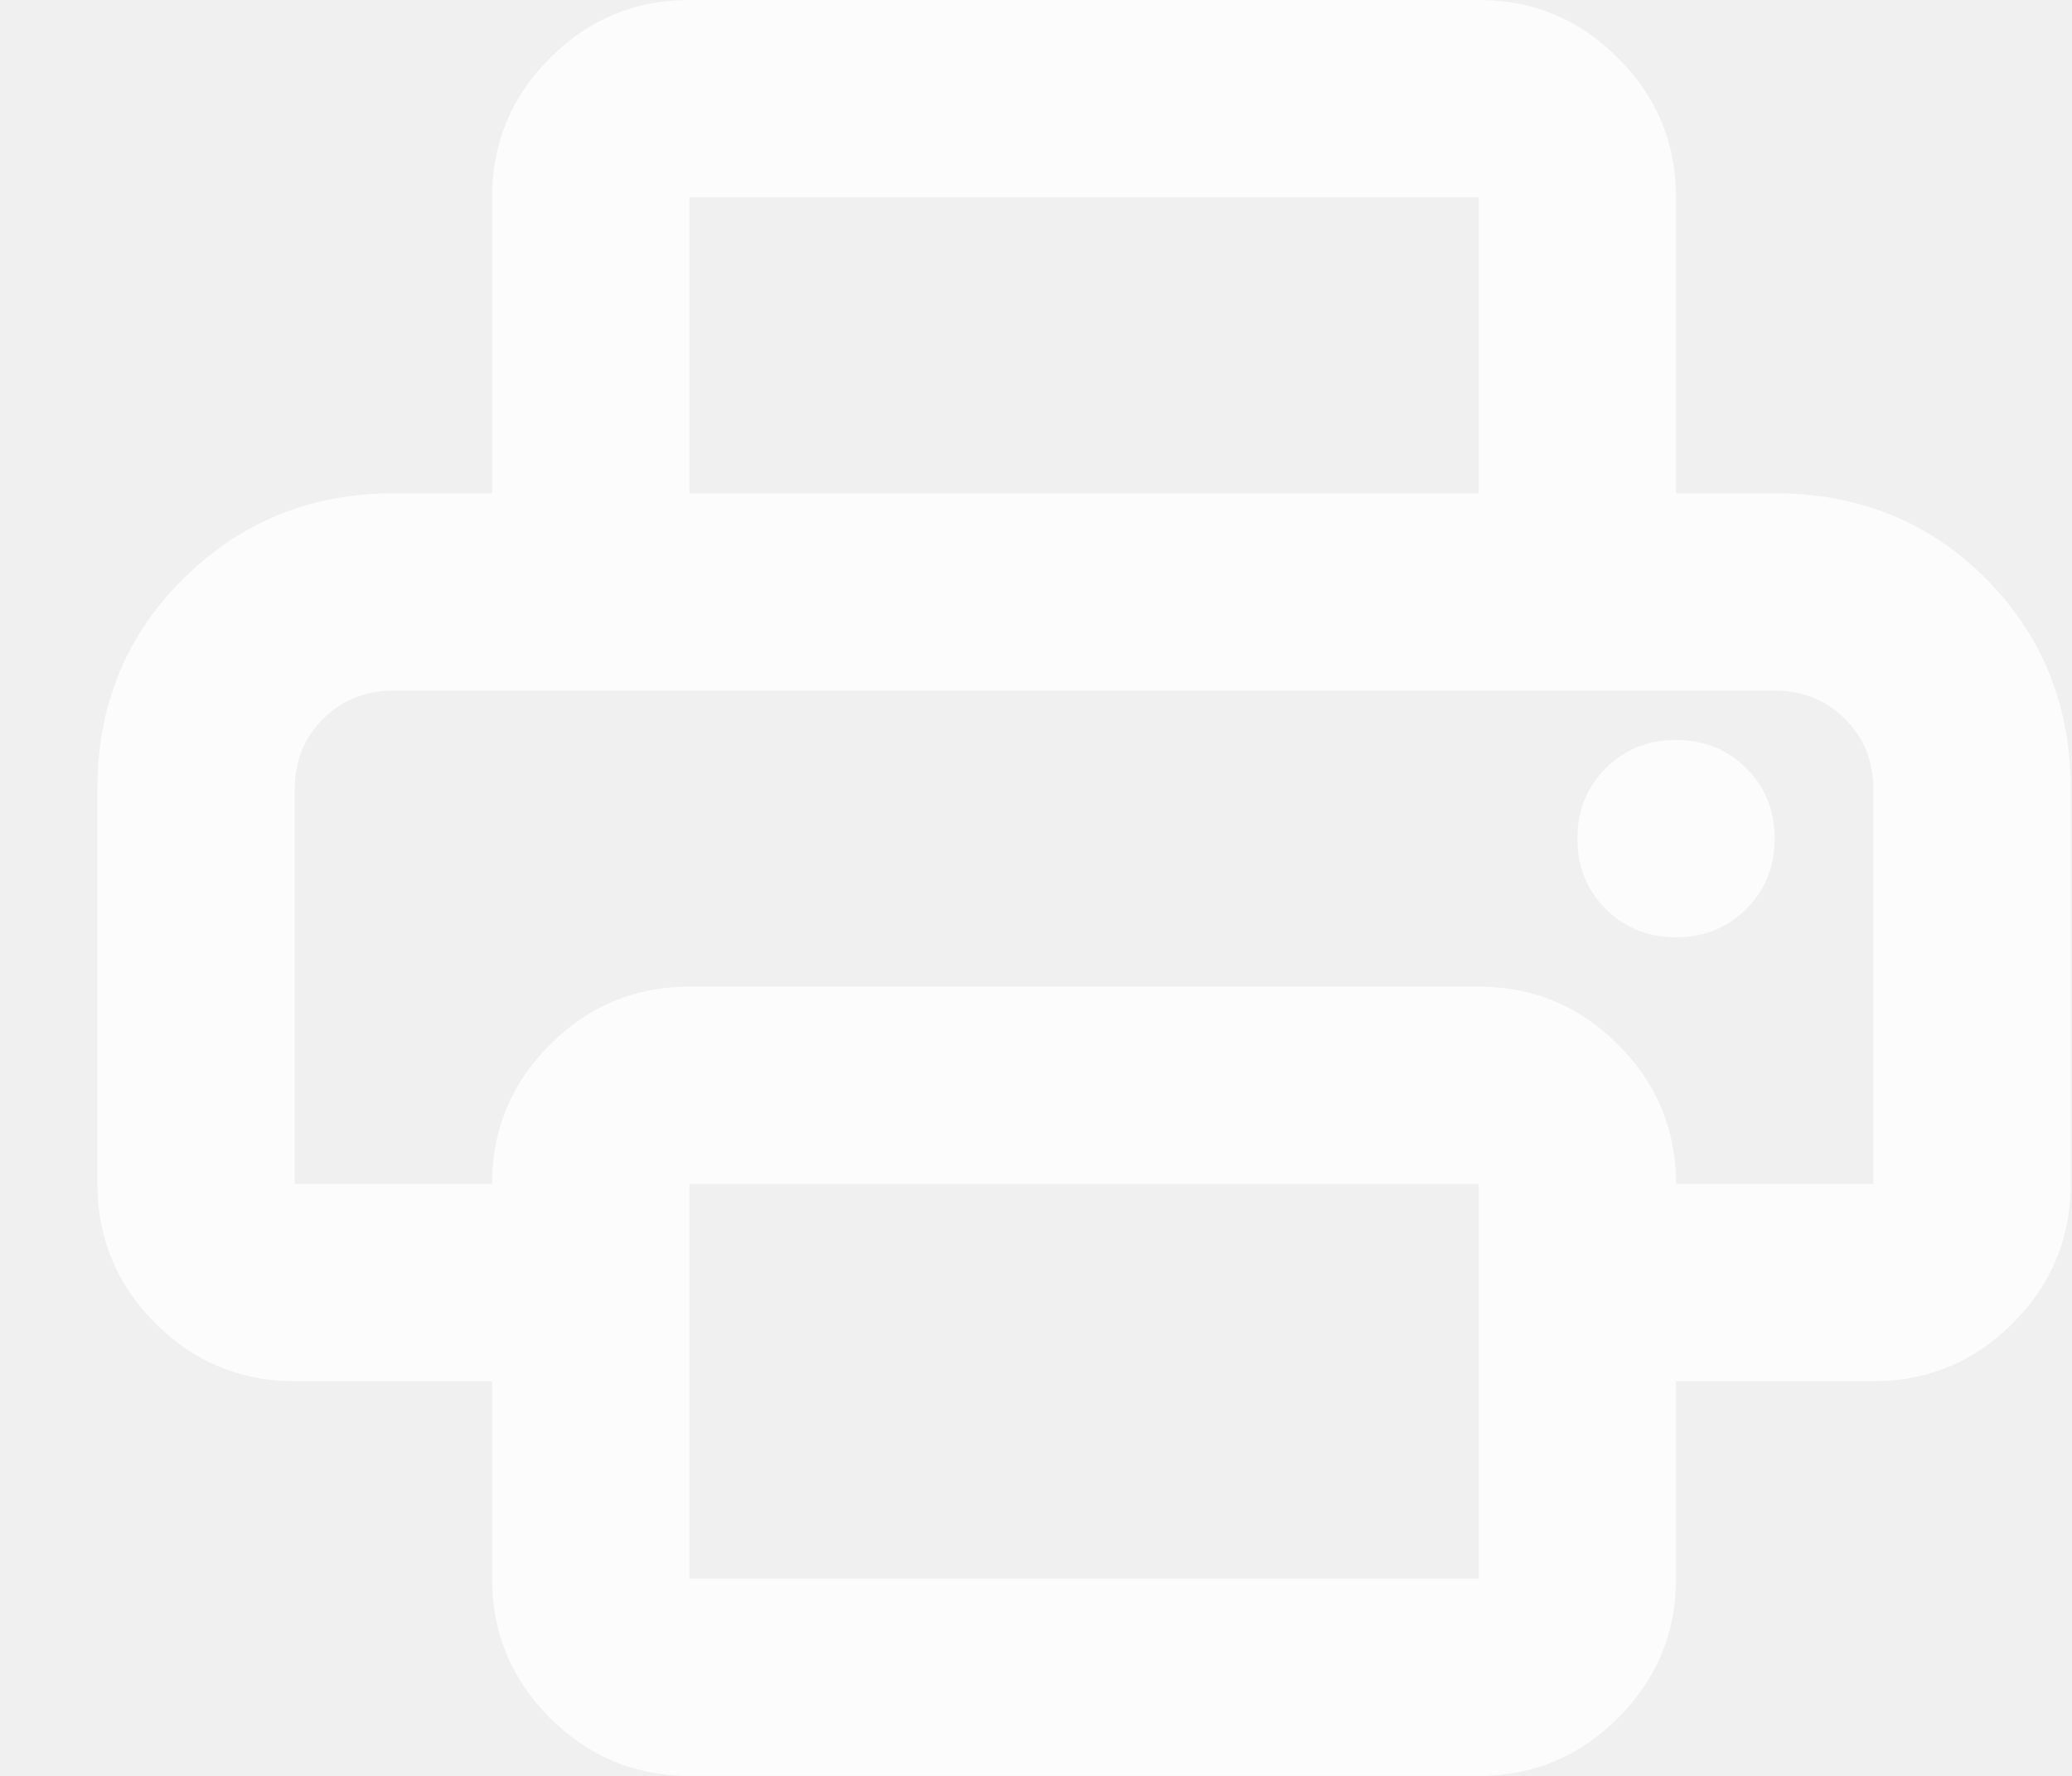
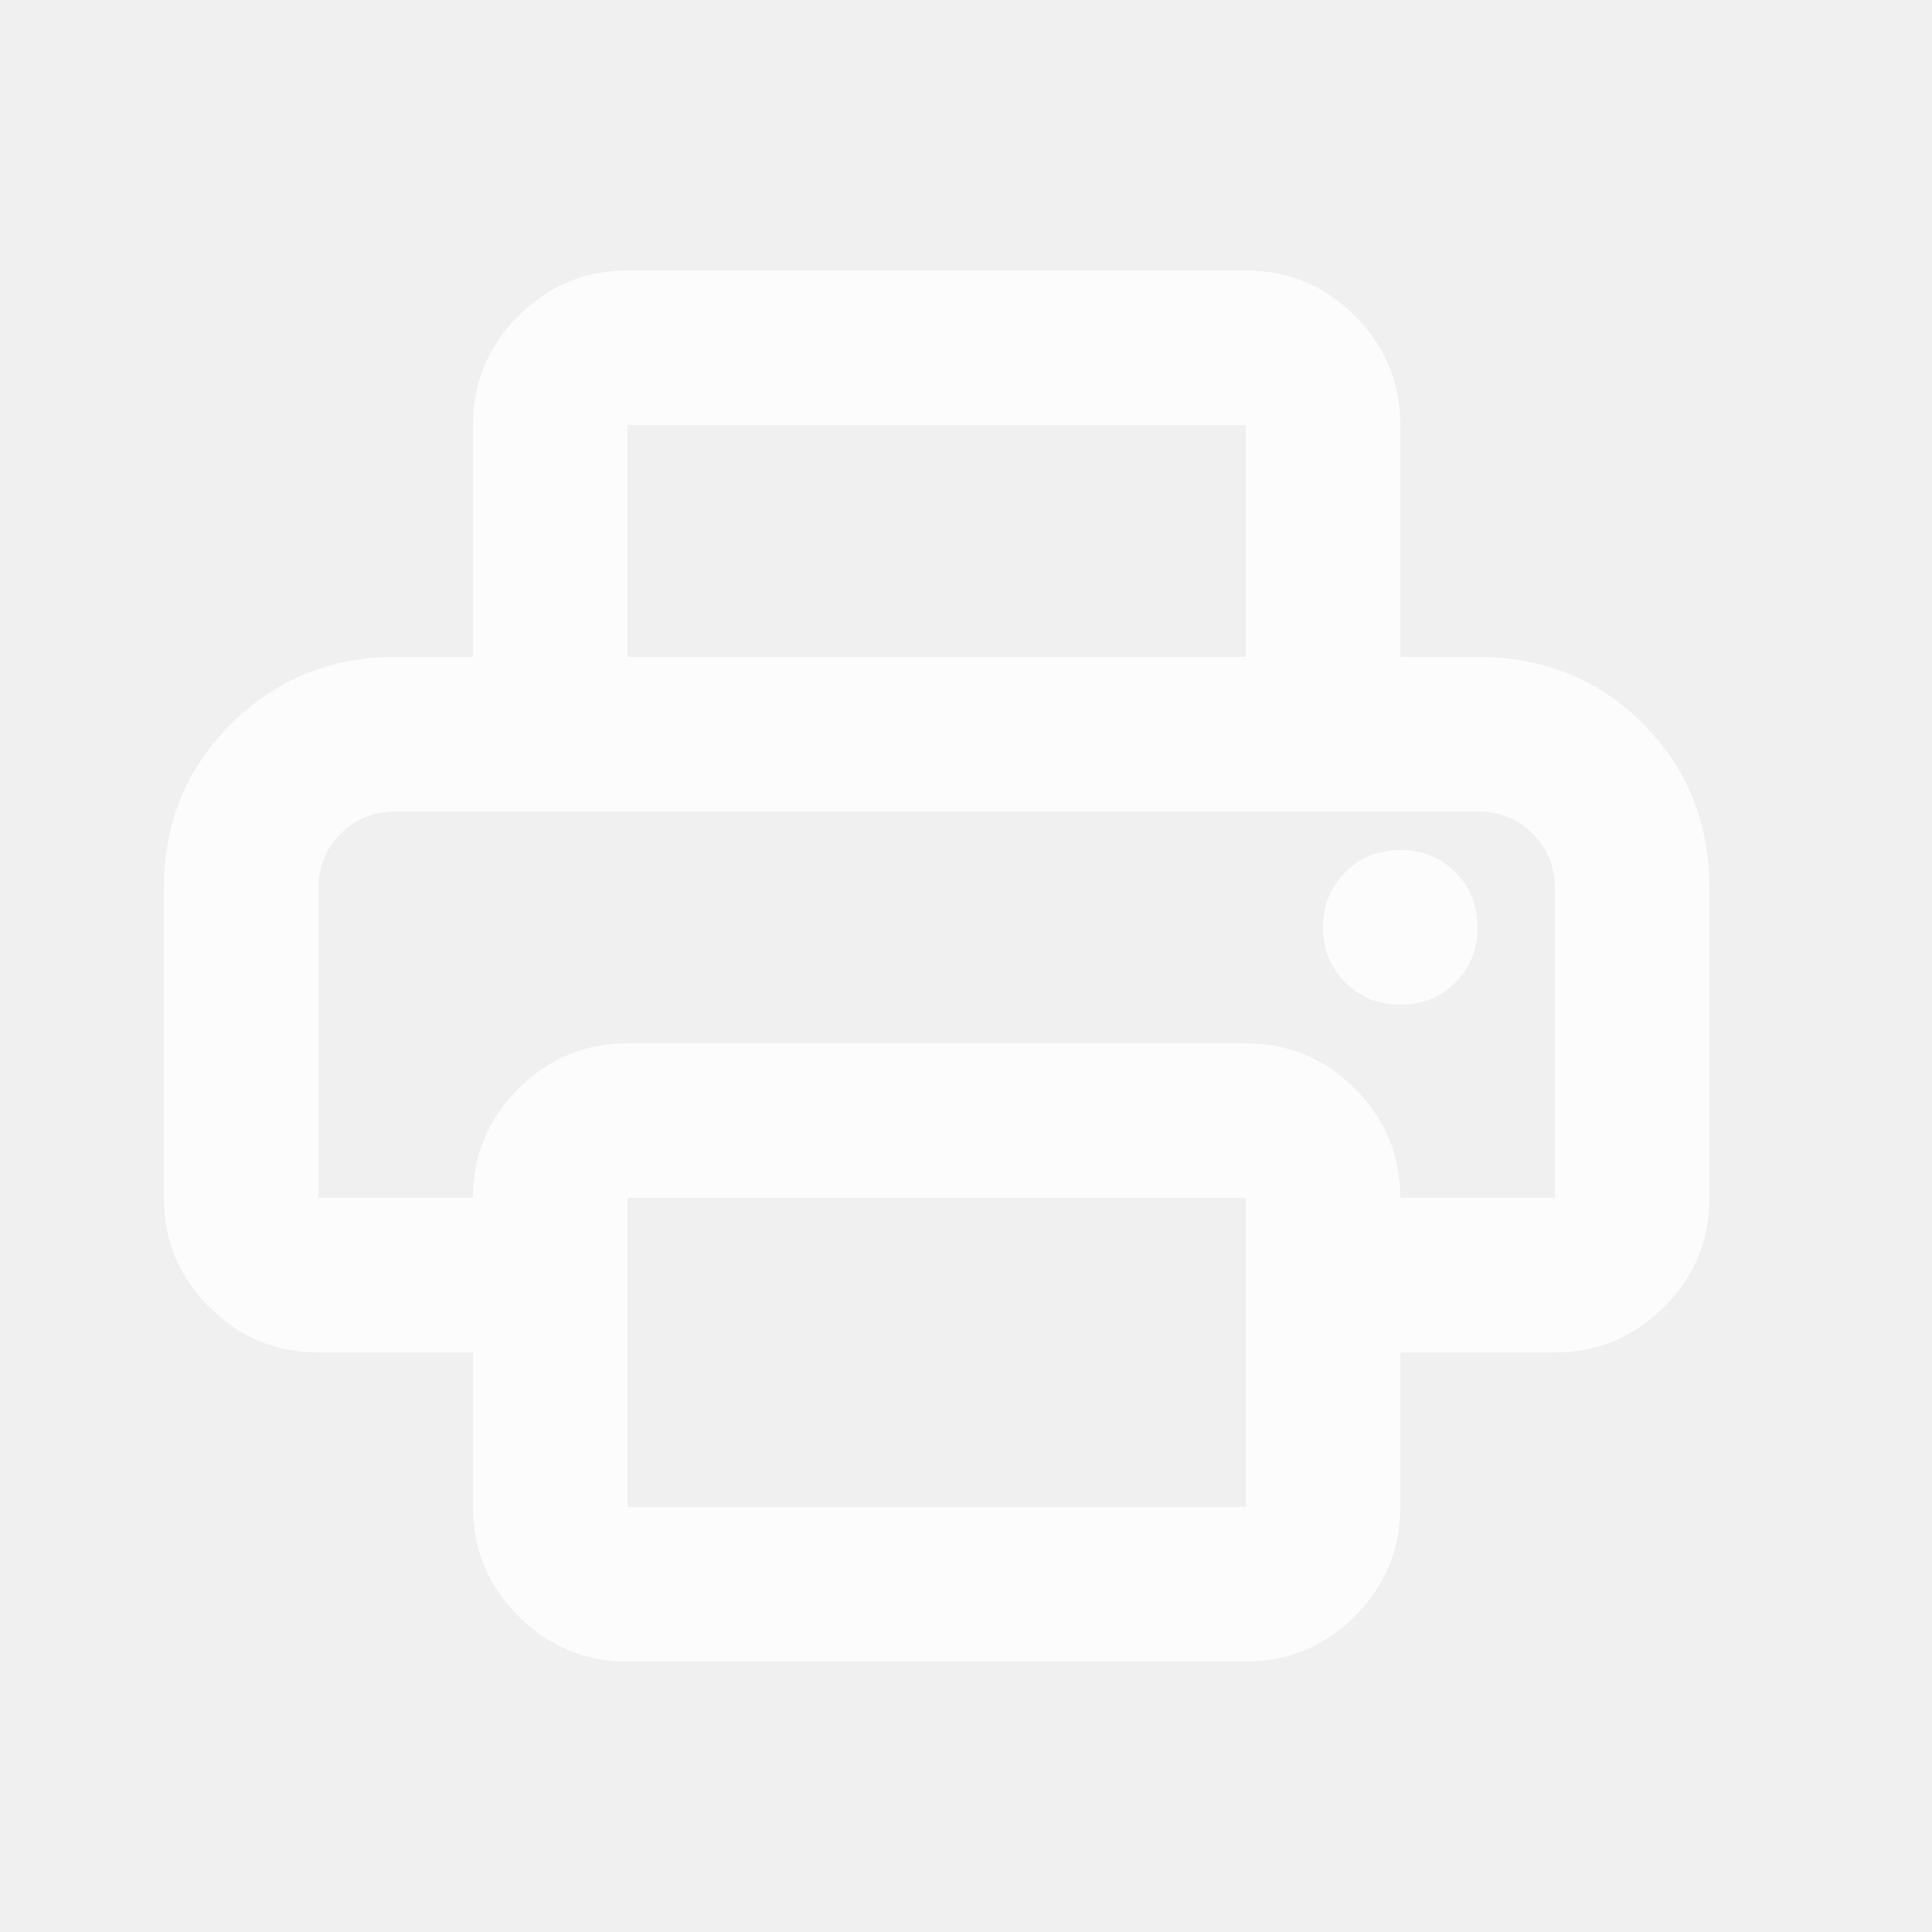
- <svg xmlns="http://www.w3.org/2000/svg" width="21" height="18" viewBox="0 0 21 18" fill="none">
-   <path d="M6.987 18C6.437 18 5.966 17.804 5.574 17.413C5.183 17.021 4.987 16.55 4.987 16V14H2.987C2.437 14 1.966 13.804 1.574 13.412C1.183 13.021 0.987 12.55 0.987 12V8C0.987 7.15 1.278 6.438 1.862 5.862C2.445 5.287 3.153 5 3.987 5H17.987C18.837 5 19.549 5.287 20.124 5.862C20.699 6.438 20.987 7.15 20.987 8V12C20.987 12.55 20.791 13.021 20.399 13.412C20.008 13.804 19.537 14 18.987 14H16.987V16C16.987 16.55 16.791 17.021 16.399 17.413C16.008 17.804 15.537 18 14.987 18H6.987ZM2.987 12H4.987C4.987 11.45 5.183 10.979 5.574 10.588C5.966 10.196 6.437 10 6.987 10H14.987C15.537 10 16.008 10.196 16.399 10.588C16.791 10.979 16.987 11.45 16.987 12H18.987V8C18.987 7.717 18.891 7.479 18.699 7.287C18.508 7.096 18.27 7 17.987 7H3.987C3.703 7 3.466 7.096 3.274 7.287C3.083 7.479 2.987 7.717 2.987 8V12ZM14.987 5V2H6.987V5H4.987V2C4.987 1.45 5.183 0.979 5.574 0.588C5.966 0.196 6.437 0 6.987 0H14.987C15.537 0 16.008 0.196 16.399 0.588C16.791 0.979 16.987 1.45 16.987 2V5H14.987ZM16.987 9.5C17.27 9.5 17.508 9.404 17.699 9.213C17.891 9.021 17.987 8.783 17.987 8.5C17.987 8.217 17.891 7.979 17.699 7.787C17.508 7.596 17.27 7.5 16.987 7.5C16.703 7.5 16.466 7.596 16.274 7.787C16.083 7.979 15.987 8.217 15.987 8.5C15.987 8.783 16.083 9.021 16.274 9.213C16.466 9.404 16.703 9.5 16.987 9.5ZM14.987 16V12H6.987V16H14.987Z" fill="white" fill-opacity="0.8" />
+ <svg xmlns="http://www.w3.org/2000/svg" width="25" height="25" viewBox="0 0 25 25" fill="none">
+   <mask id="mask0_11_32244" style="mask-type:alpha" maskUnits="userSpaceOnUse" x="0" y="0" width="25" height="25">
+     <rect x="0.12" y="0.5" width="24" height="24" fill="#D9D9D9" />
+   </mask>
+   <g mask="url(#mask0_11_32244)">
+     <path d="M8.12 21.5C7.57 21.5 7.1 21.304 6.708 20.913C6.316 20.521 6.12 20.05 6.12 19.5V17.5H4.12C3.57 17.5 3.1 17.304 2.708 16.913C2.316 16.521 2.12 16.05 2.12 15.5V11.5C2.12 10.65 2.412 9.938 2.995 9.363C3.579 8.787 4.287 8.5 5.12 8.5H19.12C19.97 8.5 20.683 8.787 21.258 9.363C21.833 9.938 22.12 10.65 22.12 11.5V15.5C22.12 16.05 21.924 16.521 21.533 16.913C21.141 17.304 20.67 17.5 20.12 17.5H18.12V19.5C18.12 20.05 17.924 20.521 17.533 20.913C17.141 21.304 16.67 21.5 16.12 21.5H8.12ZM4.12 15.5H6.12C6.12 14.95 6.316 14.479 6.708 14.088C7.1 13.696 7.57 13.5 8.12 13.5H16.12C16.67 13.5 17.141 13.696 17.533 14.088C17.924 14.479 18.12 14.95 18.12 15.5H20.12V11.5C20.12 11.217 20.024 10.979 19.833 10.787C19.641 10.596 19.404 10.5 19.12 10.5H5.12C4.837 10.5 4.6 10.596 4.408 10.787C4.216 10.979 4.12 11.217 4.12 11.5V15.5ZM16.12 8.5V5.5H8.12V8.5H6.12V5.5C6.12 4.95 6.316 4.479 6.708 4.088C7.1 3.696 7.57 3.5 8.12 3.5H16.12C16.67 3.5 17.141 3.696 17.533 4.088C17.924 4.479 18.12 4.95 18.12 5.5V8.5H16.12ZM18.12 13C18.404 13 18.641 12.904 18.833 12.713C19.024 12.521 19.12 12.283 19.12 12C19.12 11.717 19.024 11.479 18.833 11.287C18.641 11.096 18.404 11 18.12 11C17.837 11 17.599 11.096 17.408 11.287C17.216 11.479 17.12 11.717 17.12 12C17.12 12.283 17.216 12.521 17.408 12.713C17.599 12.904 17.837 13 18.12 13ZM16.12 19.5V15.5H8.12V19.5H16.12Z" fill="white" fill-opacity="0.8" />
+   </g>
</svg>
